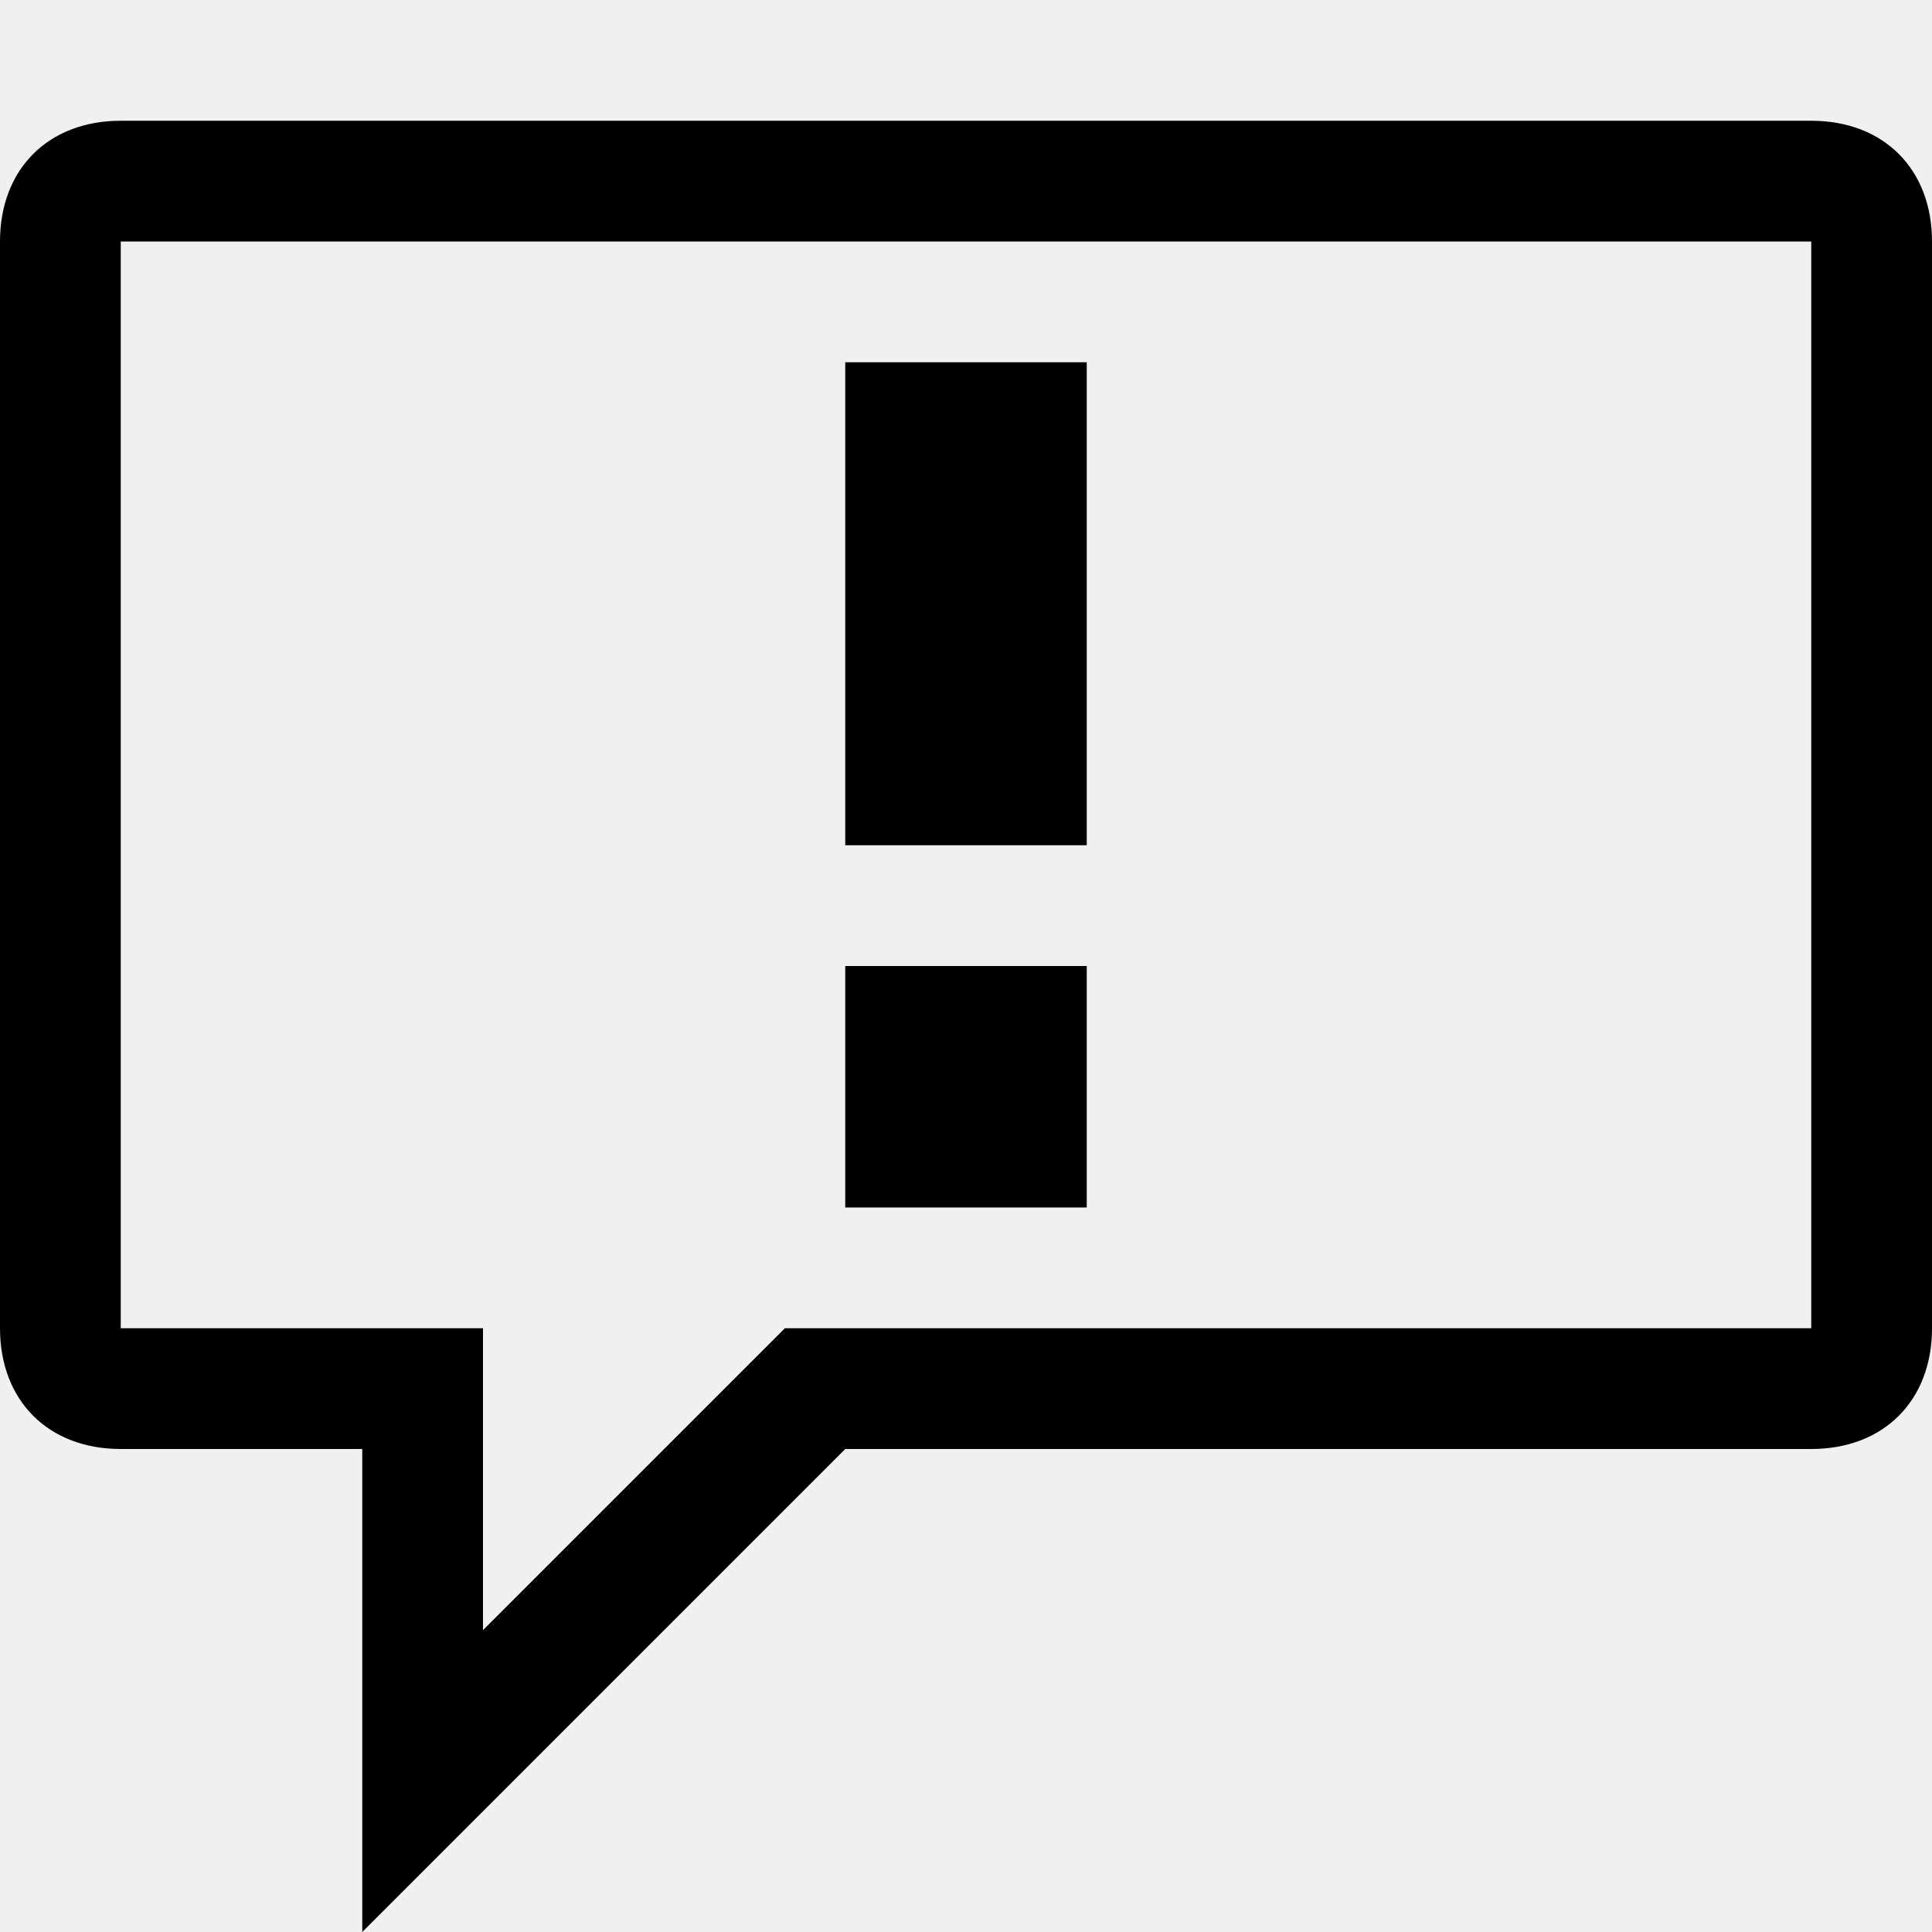
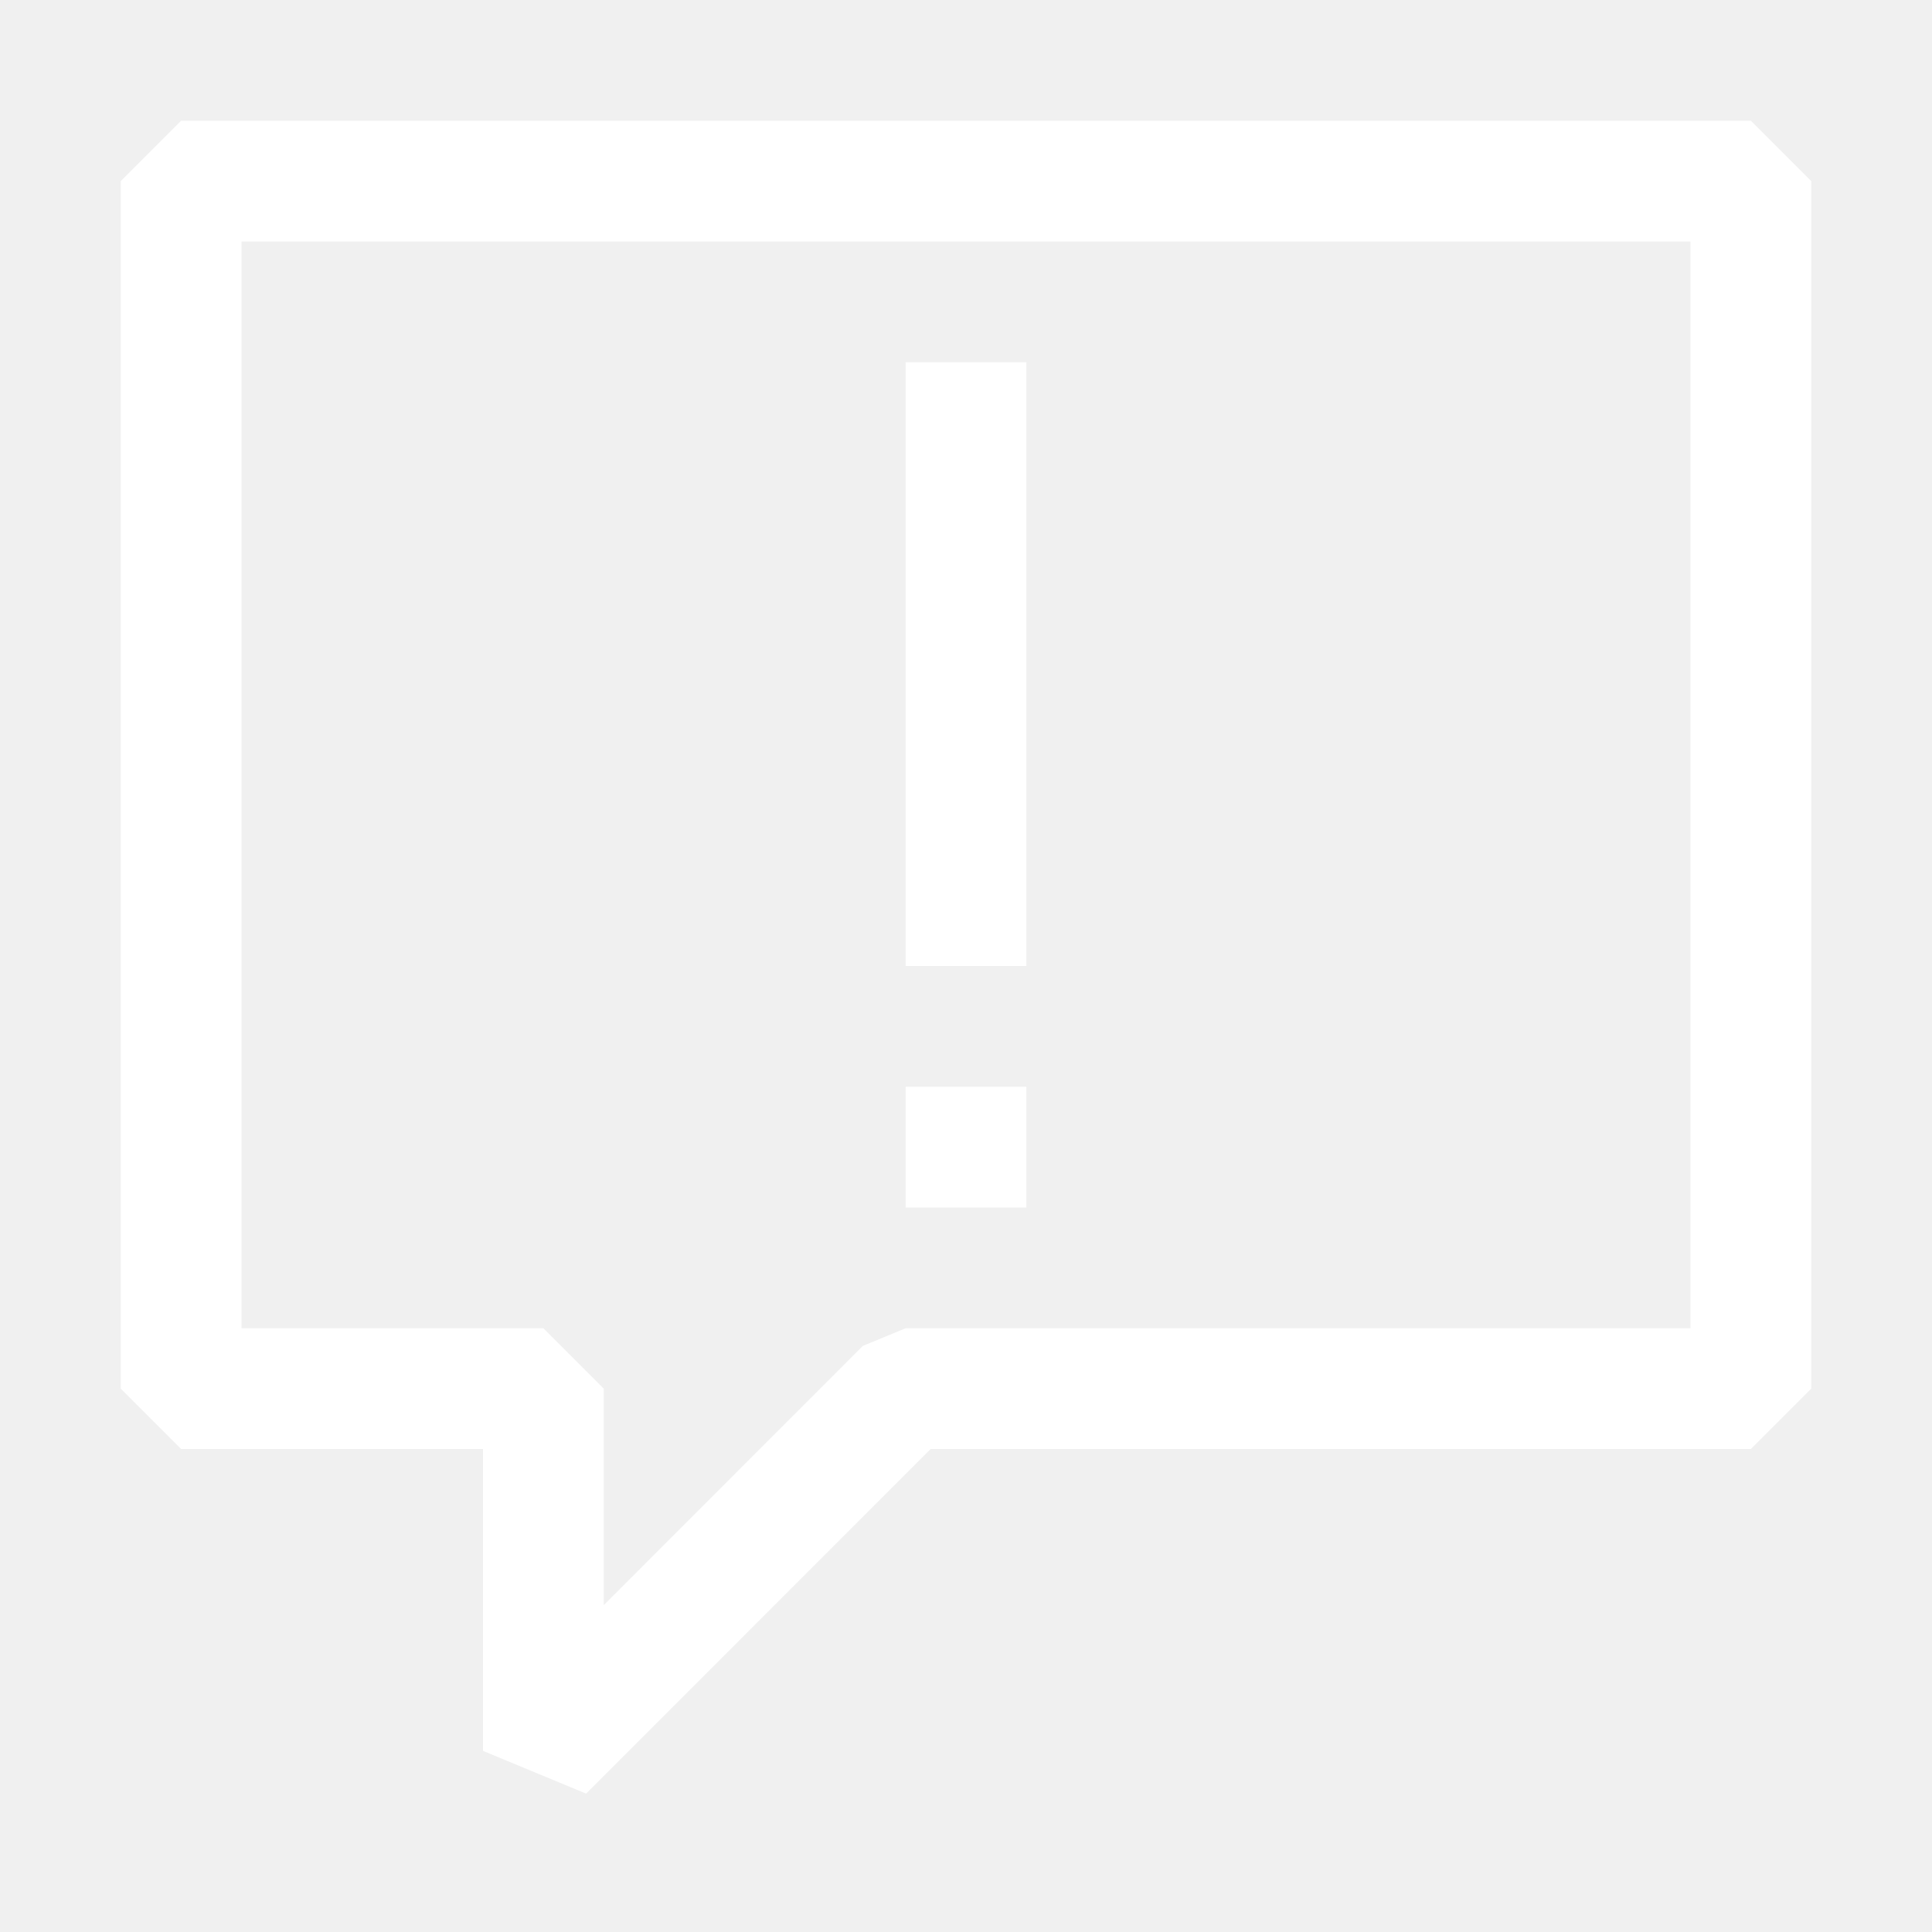
- <svg xmlns="http://www.w3.org/2000/svg" enable-background="new 0 0 16 16" viewBox="0 0 16 16">
-   <path d="m7 8h2v2h-2z" />
-   <path d="m7 3h2v4h-2z" />
-   <path d="m15 1h-14c-.6 0-1 .4-1 1v9c0 .6.4 1 1 1h2v4l4-4h8c.6 0 1-.4 1-1v-9c0-.6-.4-1-1-1zm0 10h-8.5l-2.5 2.5v-2.5h-3v-9h14z" />
+ <svg xmlns="http://www.w3.org/2000/svg" width="16" height="16" viewBox="0 0 16 16" fill="none">
+   <path fill-rule="evenodd" clip-rule="evenodd" d="M1.5 1H14.5L15 1.5V11.5L14.5 12H7.707L4.854 14.854L4 14.5V12H1.5L1 11.5V1.5L1.5 1ZM7.5 11H14V2H2V11H4.5L5 11.5V13.293L7.146 11.146L7.5 11ZM7.5 3H8.5V8H7.5V3ZM7.5 10H8.5V9H7.5V10Z" fill="white" />
</svg>
